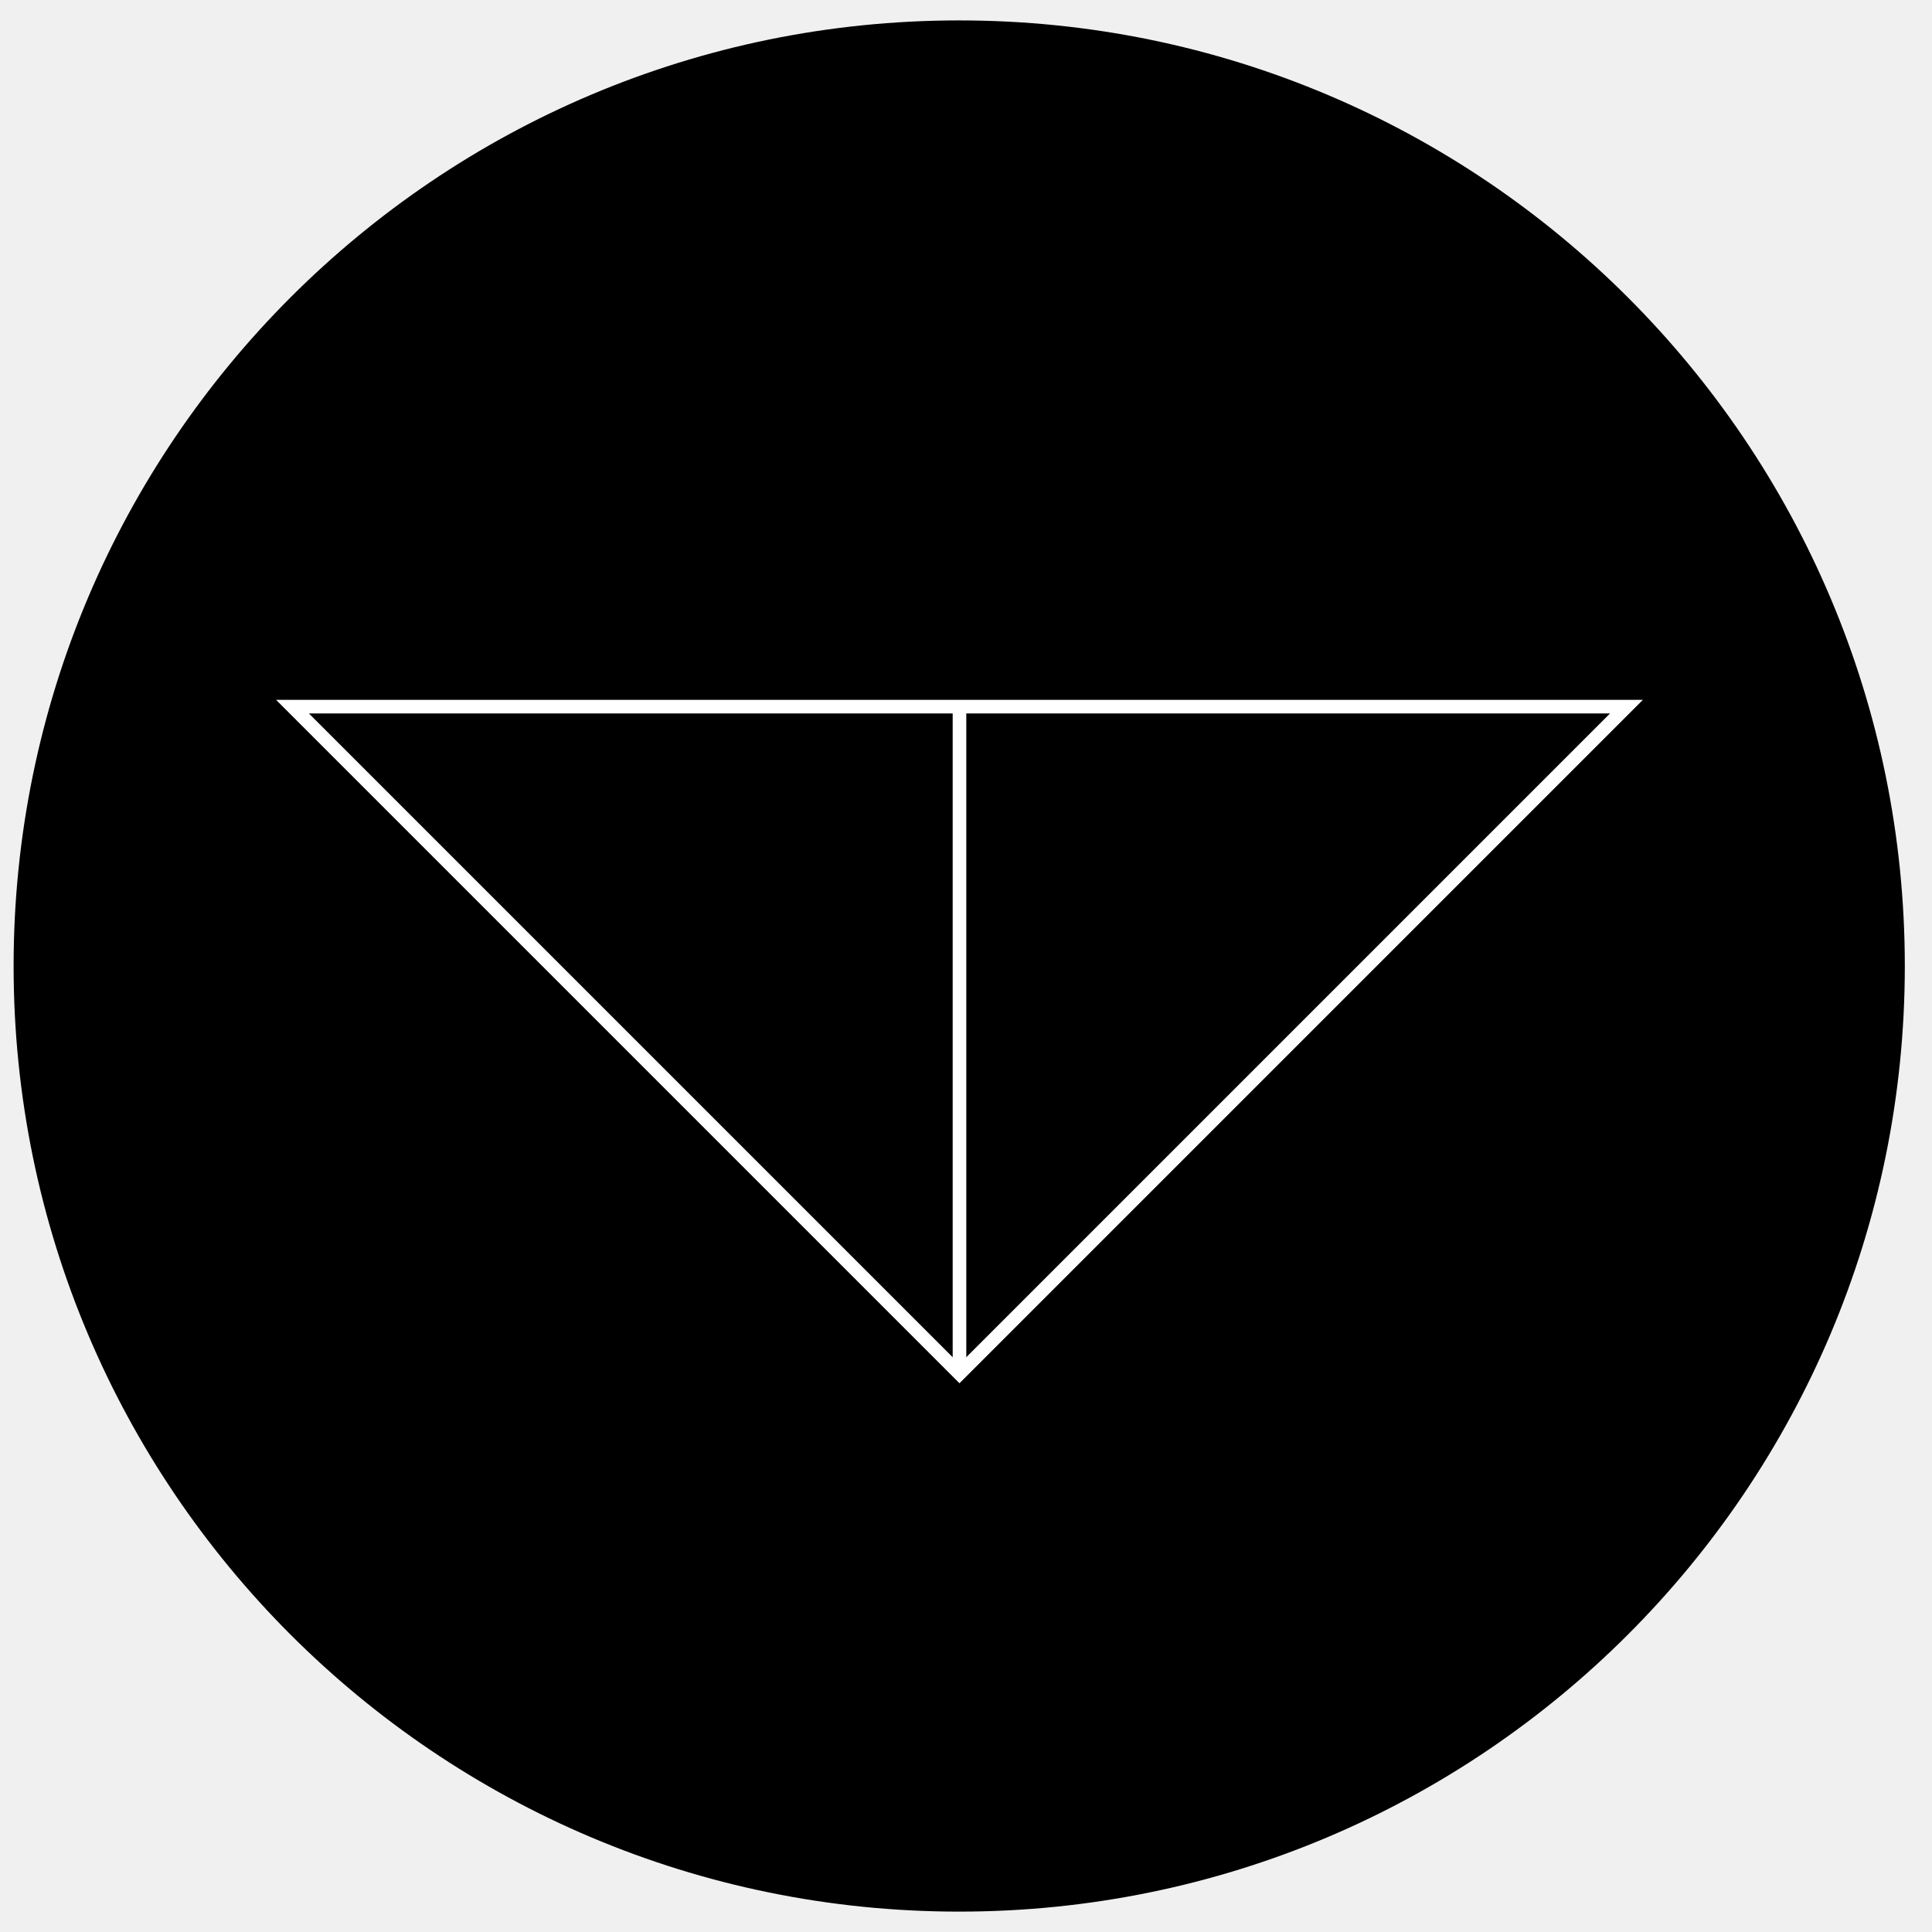
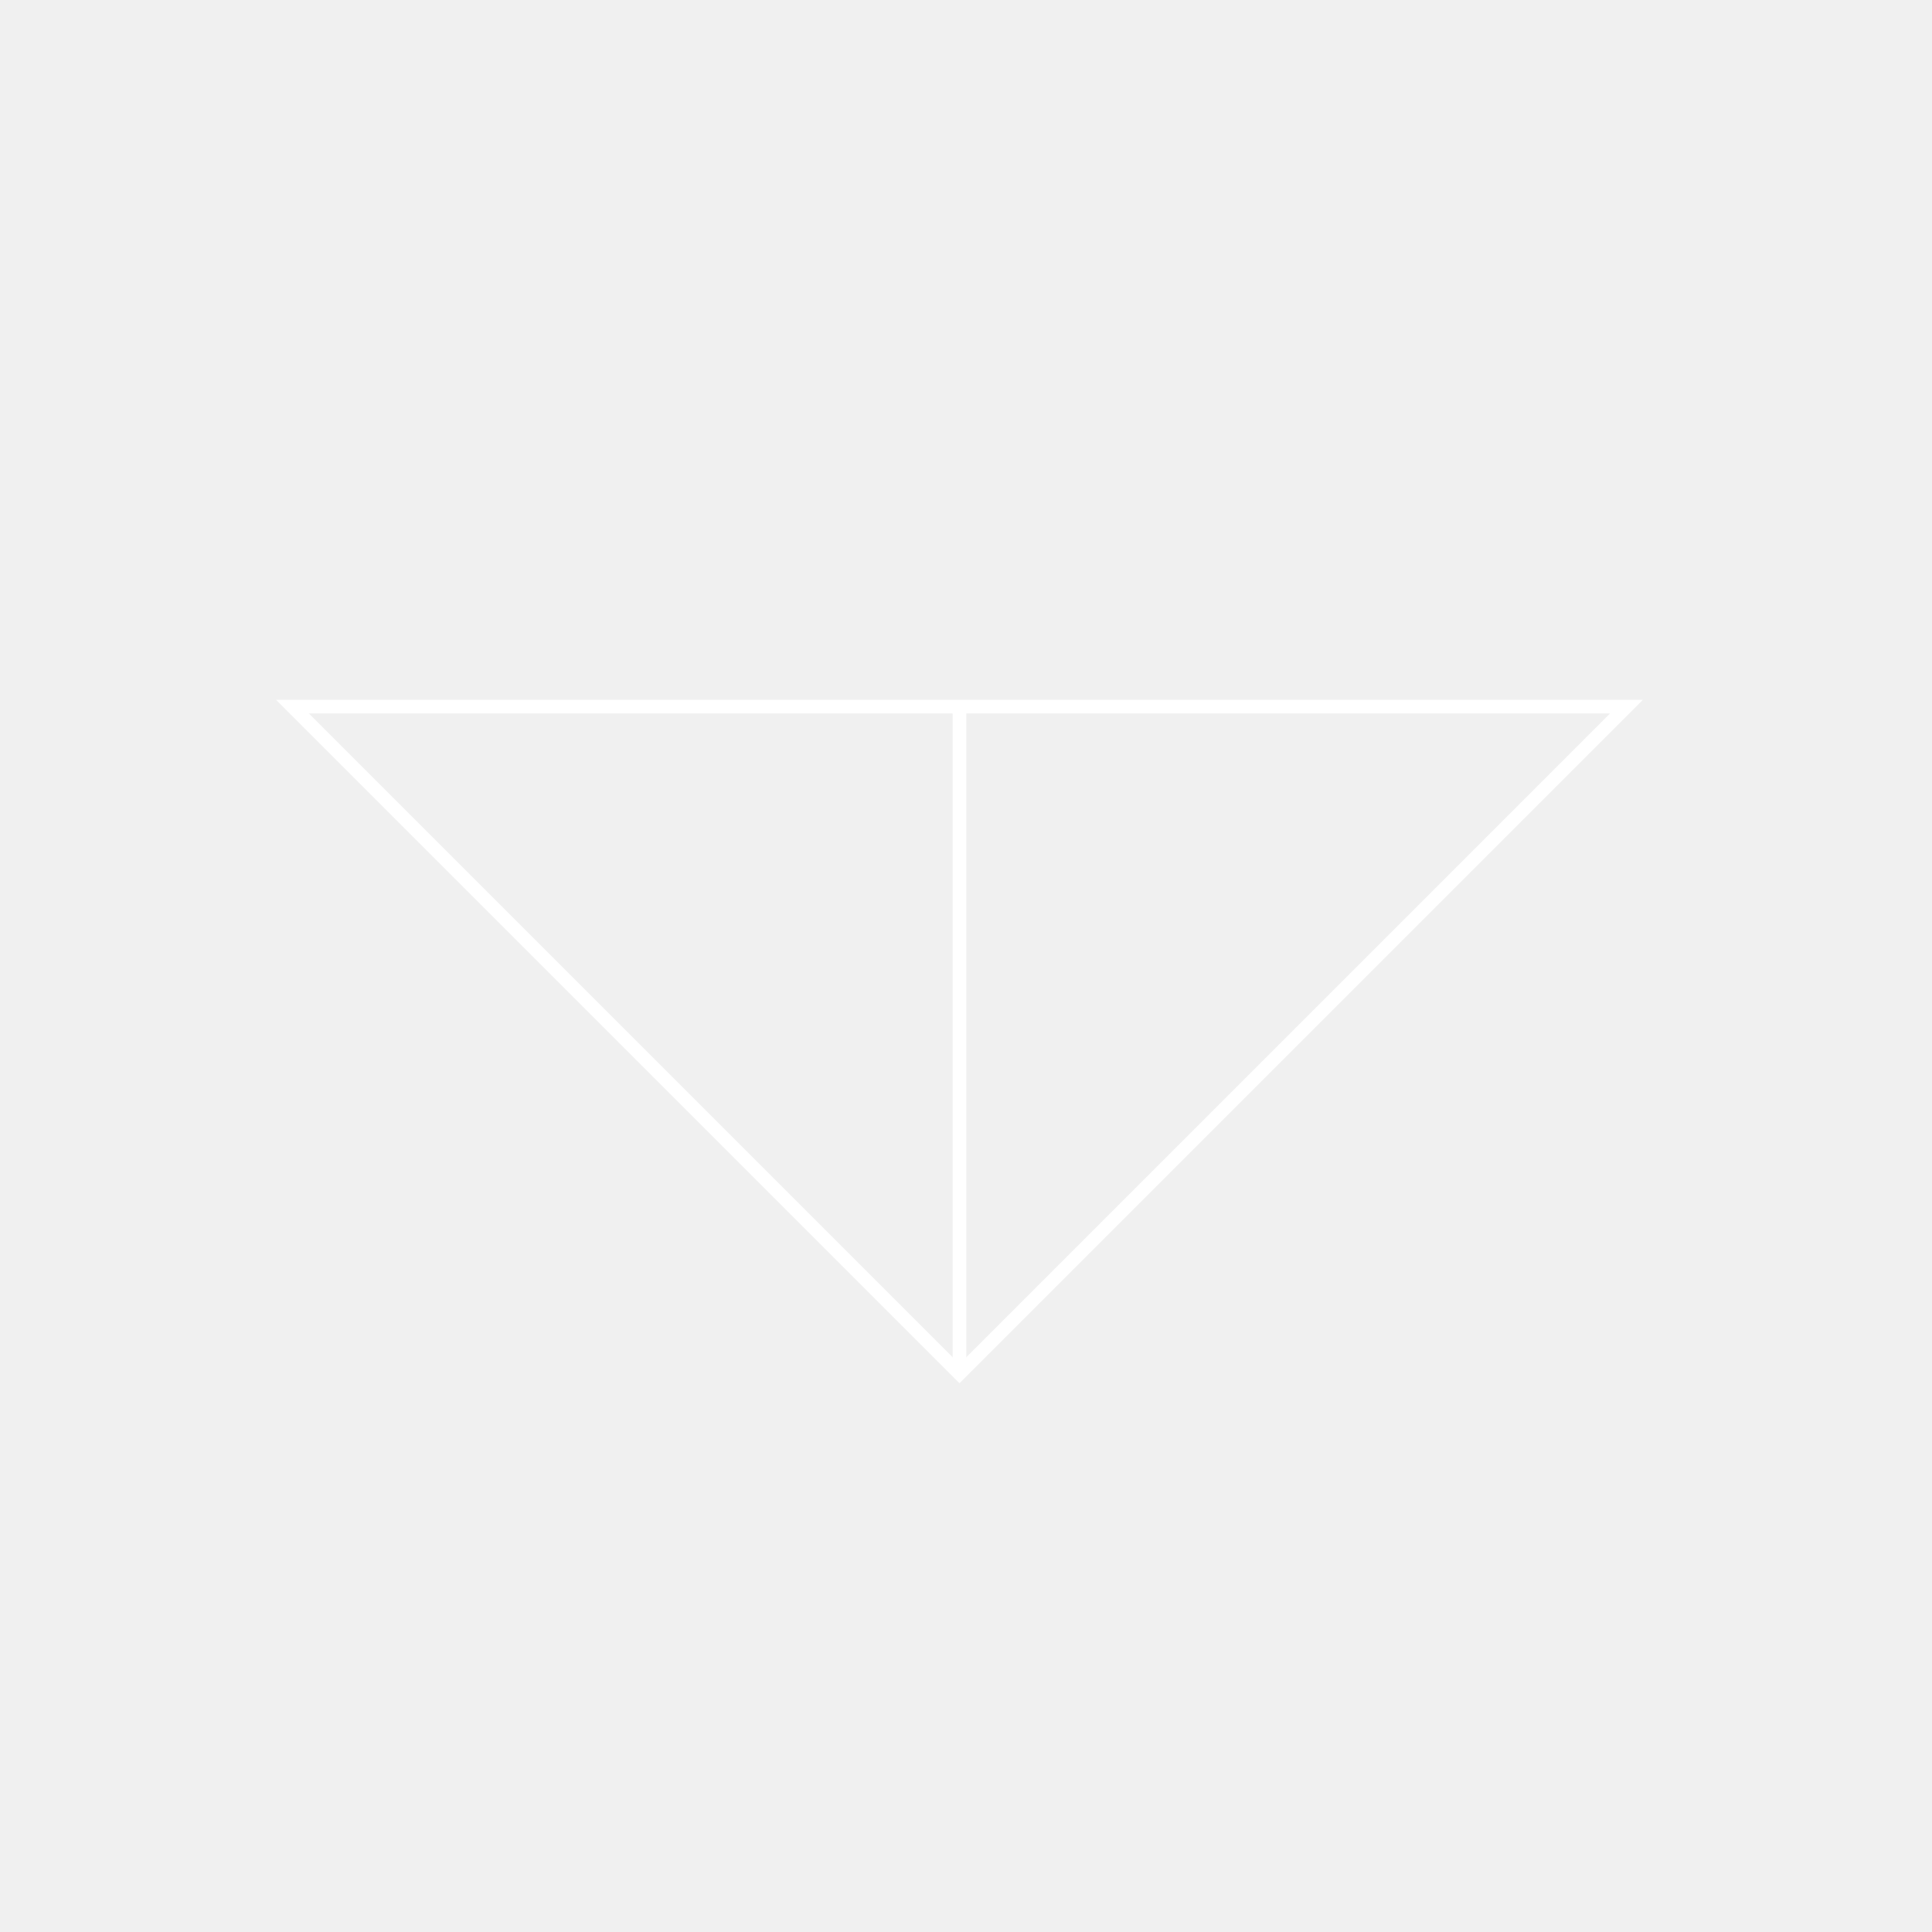
<svg xmlns="http://www.w3.org/2000/svg" version="1.1" class="logo_tv" x="0px" y="0px" width="139px" height="139px" viewBox="-1 0 142 139" enable-background="new 0 0 139.001 139.001" xml:space="preserve">
  <g>
-     <circle cx="69.501" cy="69.501" r="69.501" />
+     <circle fill="none" cx="69.501" cy="69.501" r="69.501" />
    <g>
      <polygon fill="none" stroke="#FFFFFF" stroke-miterlimit="10" points="69.521,99.461 20.497,50.437 118.544,50.437   " />
      <line fill="none" stroke="#FFFFFF" stroke-miterlimit="10" x1="69.521" y1="99.461" x2="69.521" y2="50.437" />
    </g>
  </g>
</svg>
